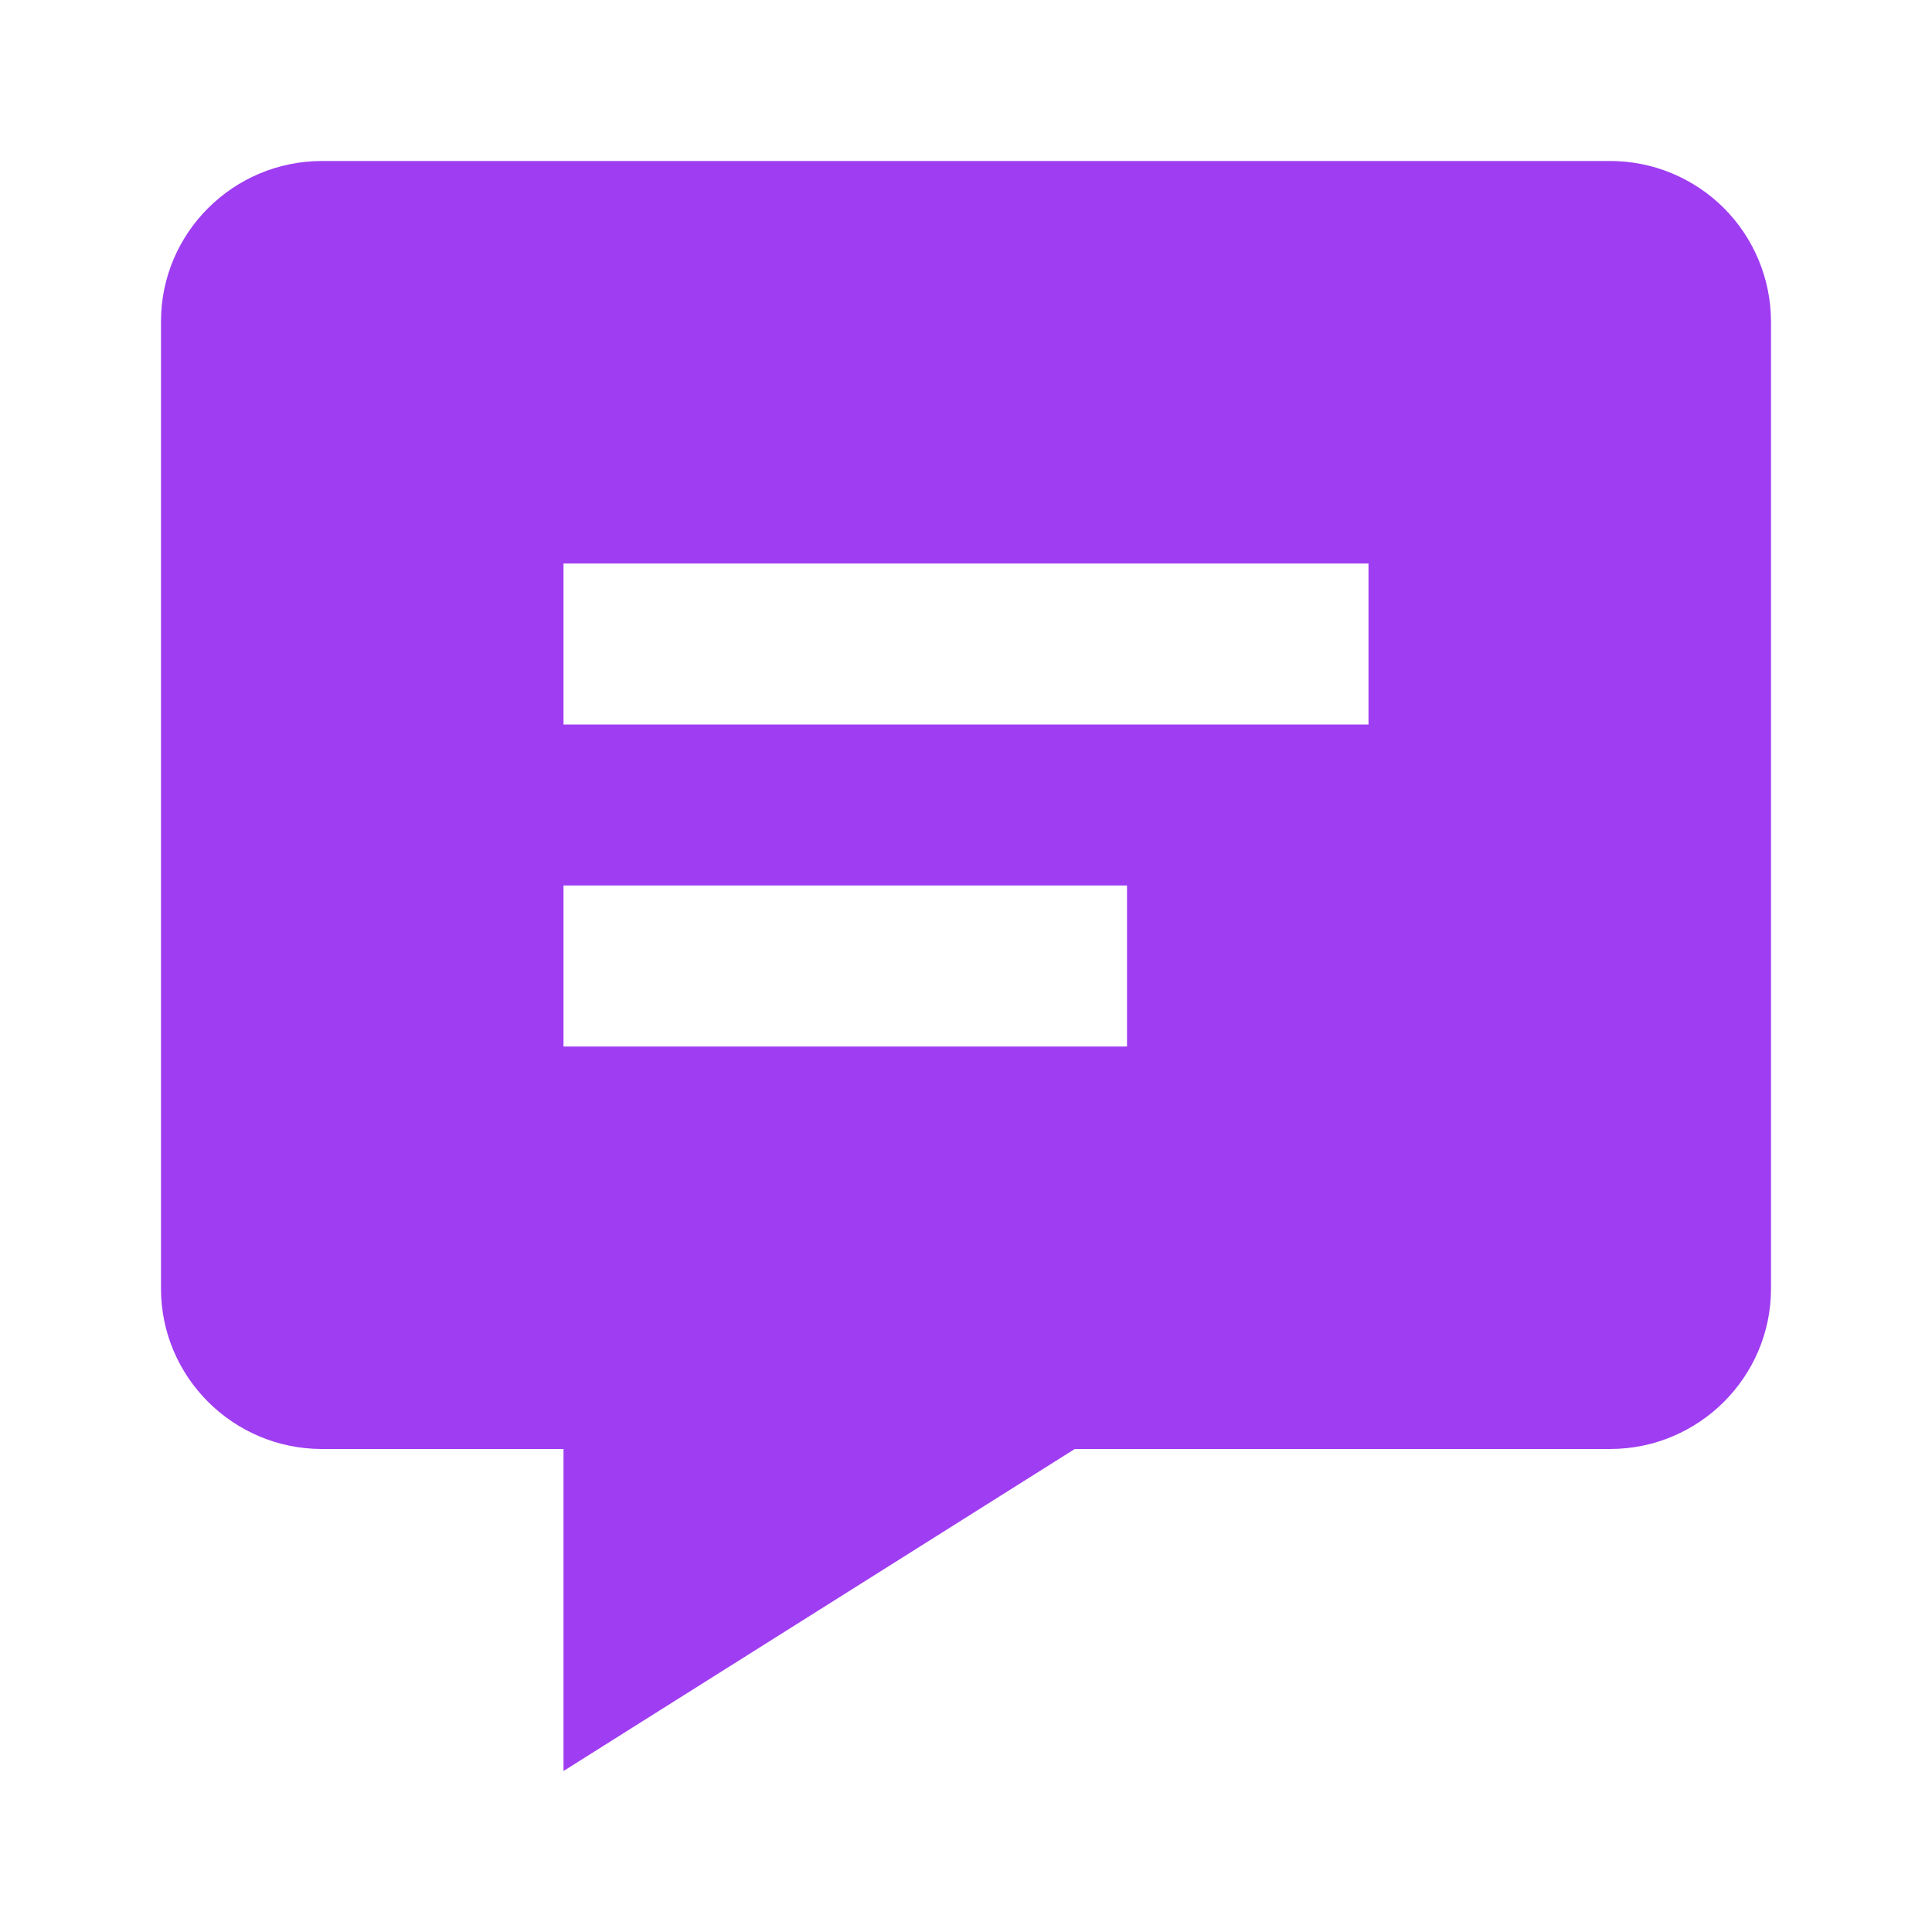
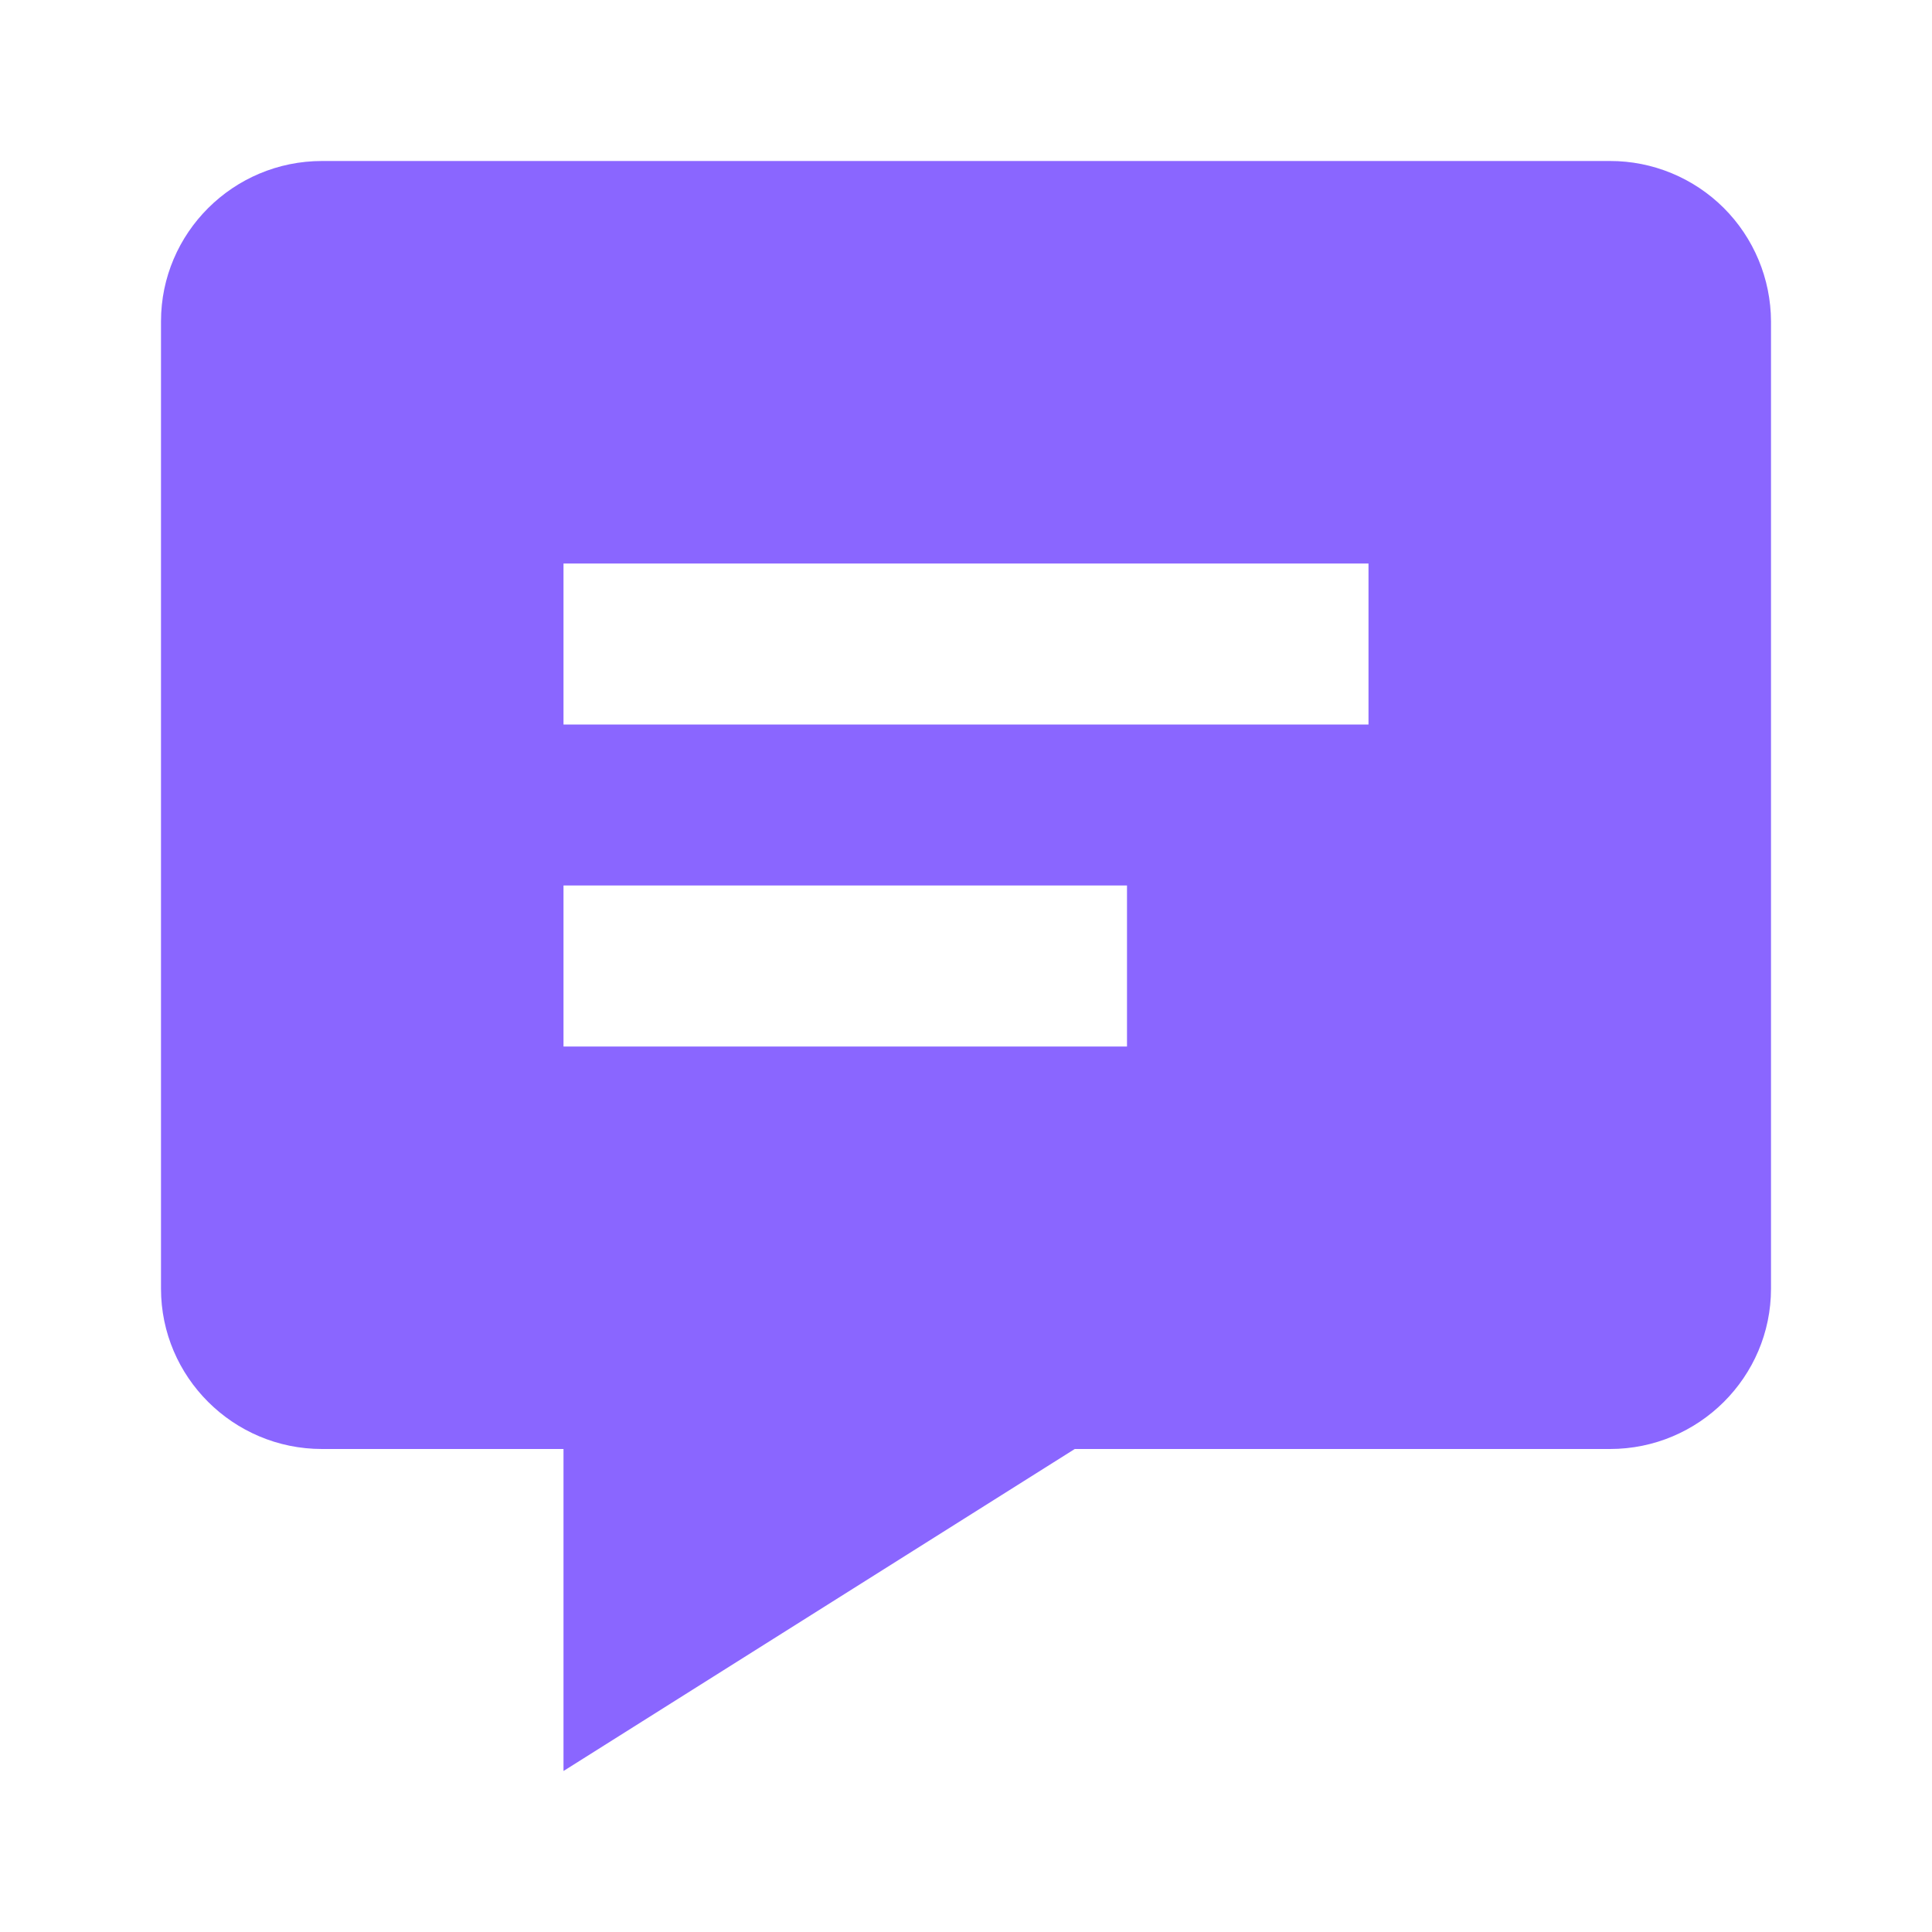
<svg xmlns="http://www.w3.org/2000/svg" width="24" height="24" viewBox="0 0 24 24" fill="none">
-   <path d="M20 2H4C2.897 2 2 2.894 2 3.992V16.008C2 17.106 2.897 18 4 18H7V22L13.351 18H20C21.103 18 22 17.106 22 16.008V3.992C21.998 3.463 21.787 2.956 21.412 2.582C21.037 2.209 20.529 1.999 20 2ZM14 13H7V11H14V13ZM17 9H7V7H17V9Z" fill="#9F3DF2" />
+   <path d="M20 2H4C2.897 2 2 2.894 2 3.992V16.008C2 17.106 2.897 18 4 18H7V22L13.351 18H20C21.103 18 22 17.106 22 16.008V3.992C21.998 3.463 21.787 2.956 21.412 2.582C21.037 2.209 20.529 1.999 20 2ZM14 13H7V11H14V13ZM17 9H7V7H17V9Z" fill="#8A66FF" />
</svg>
